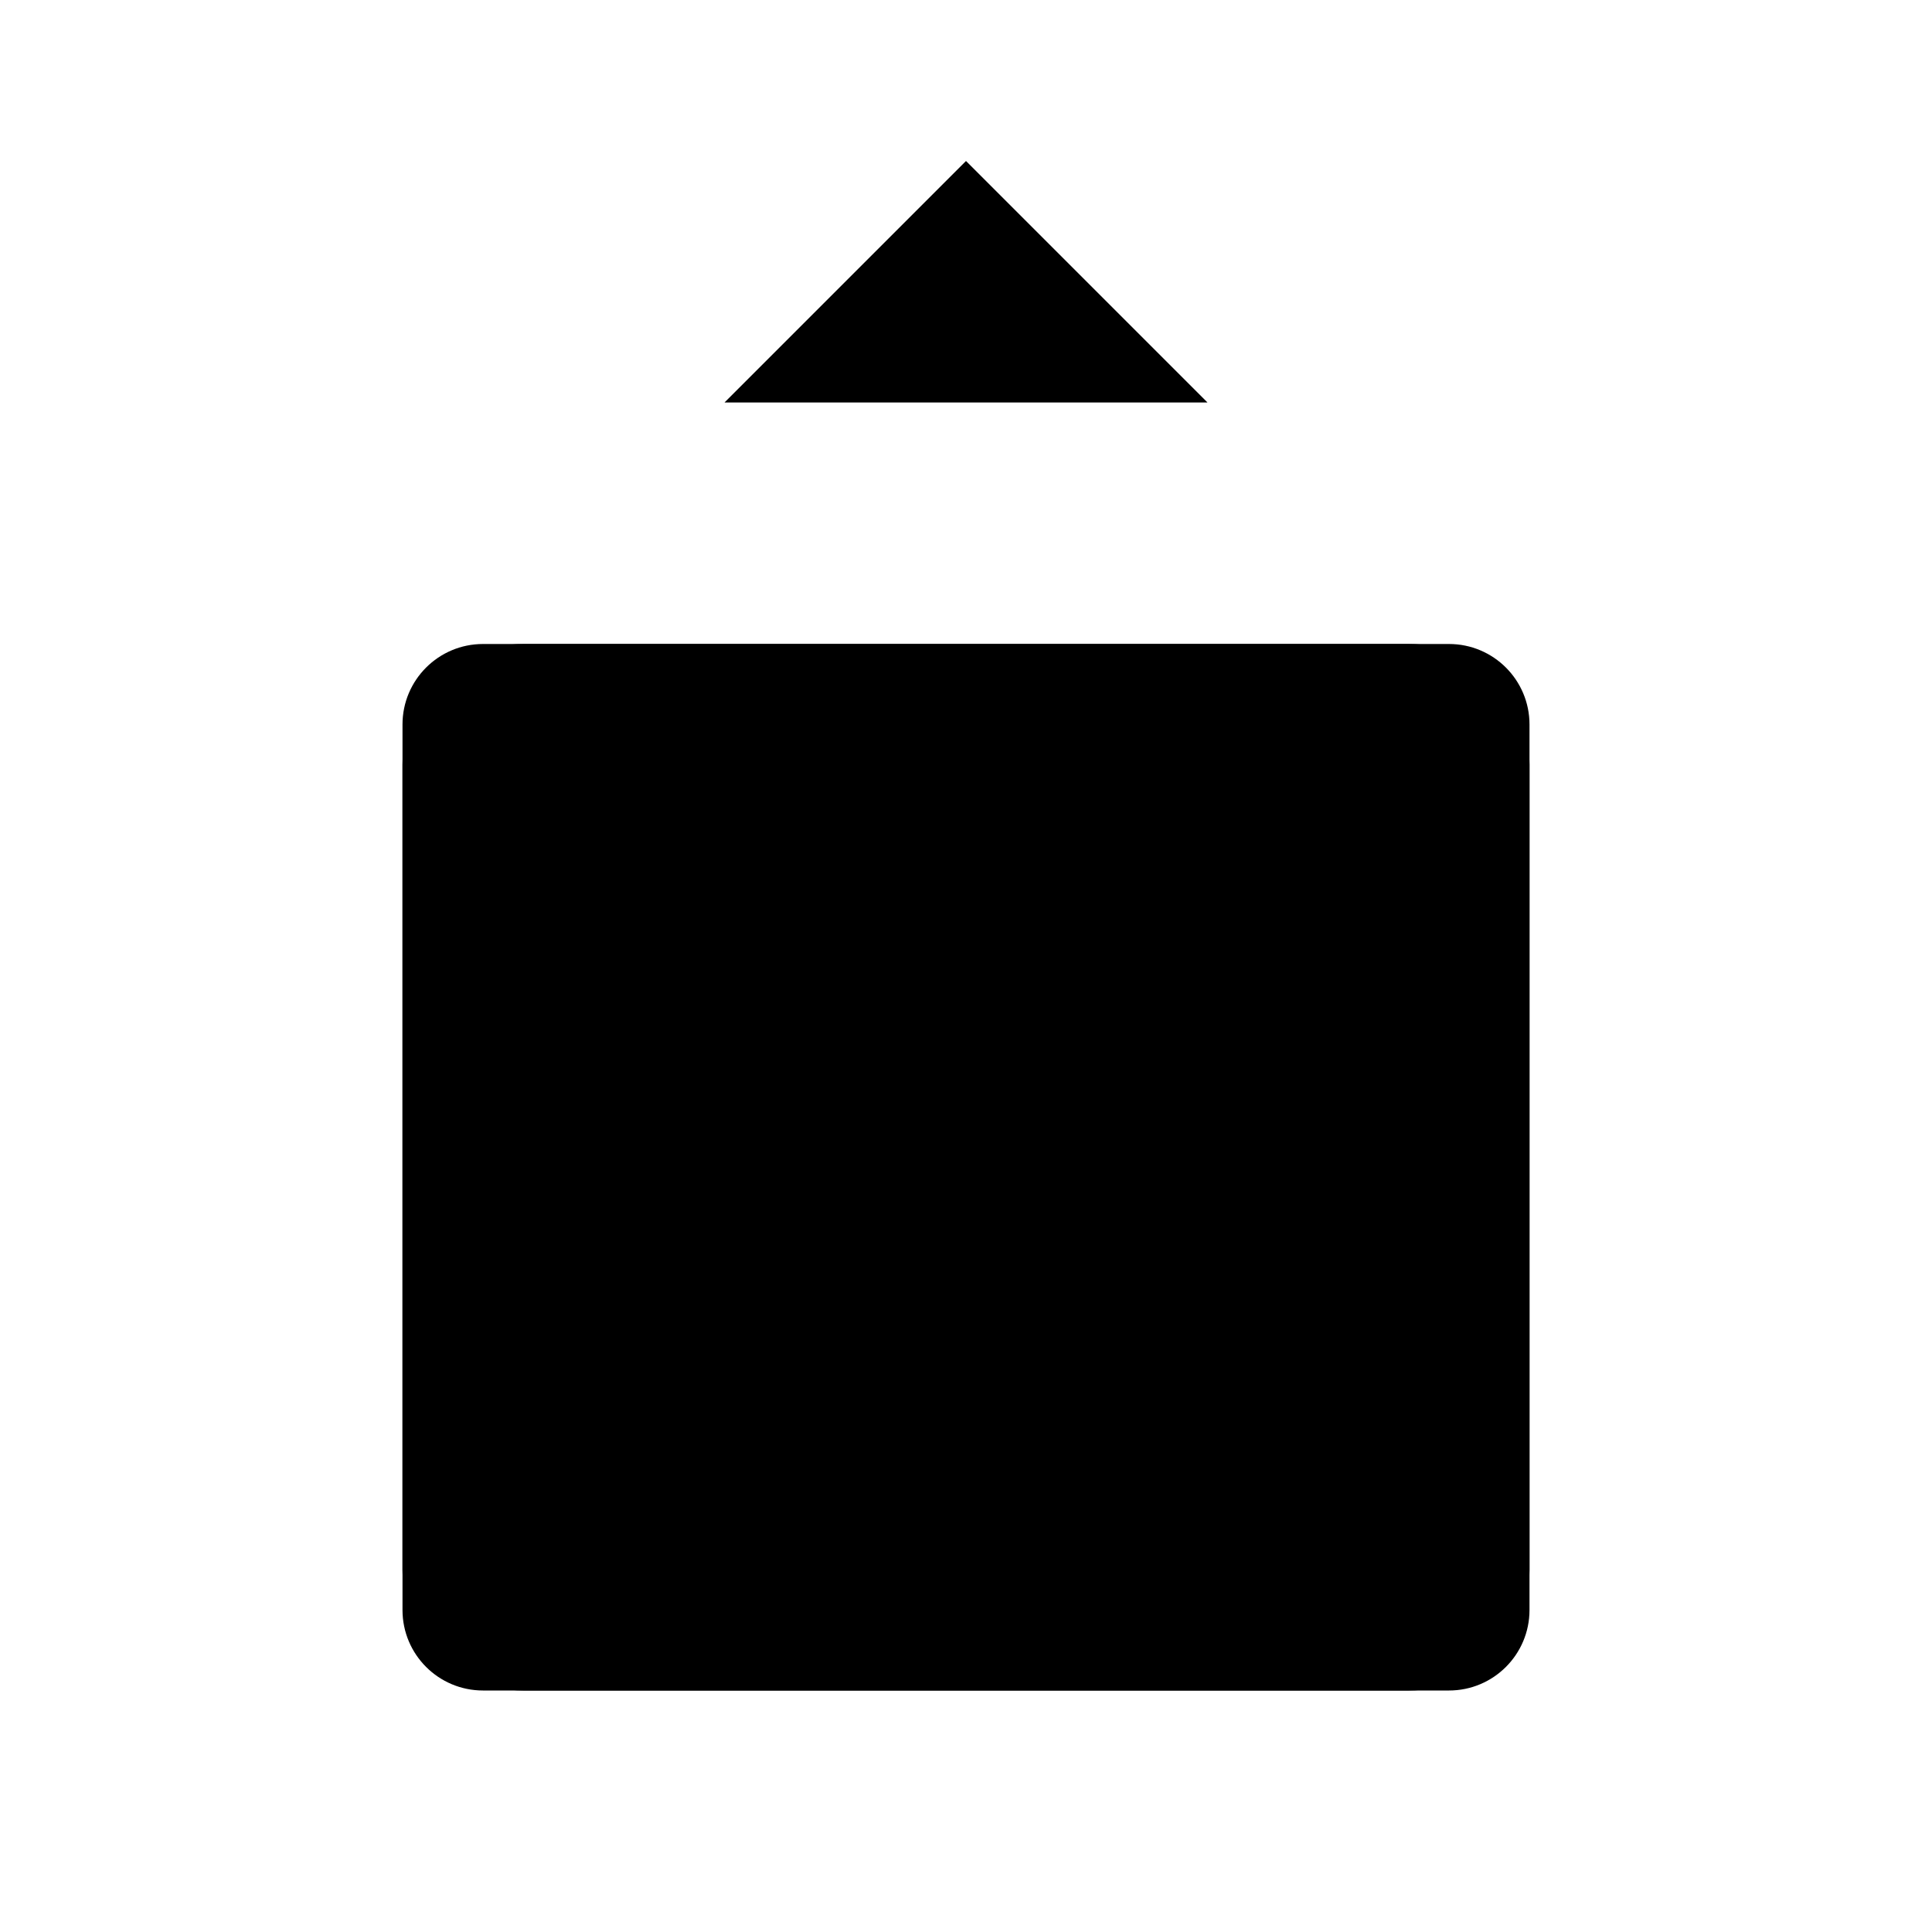
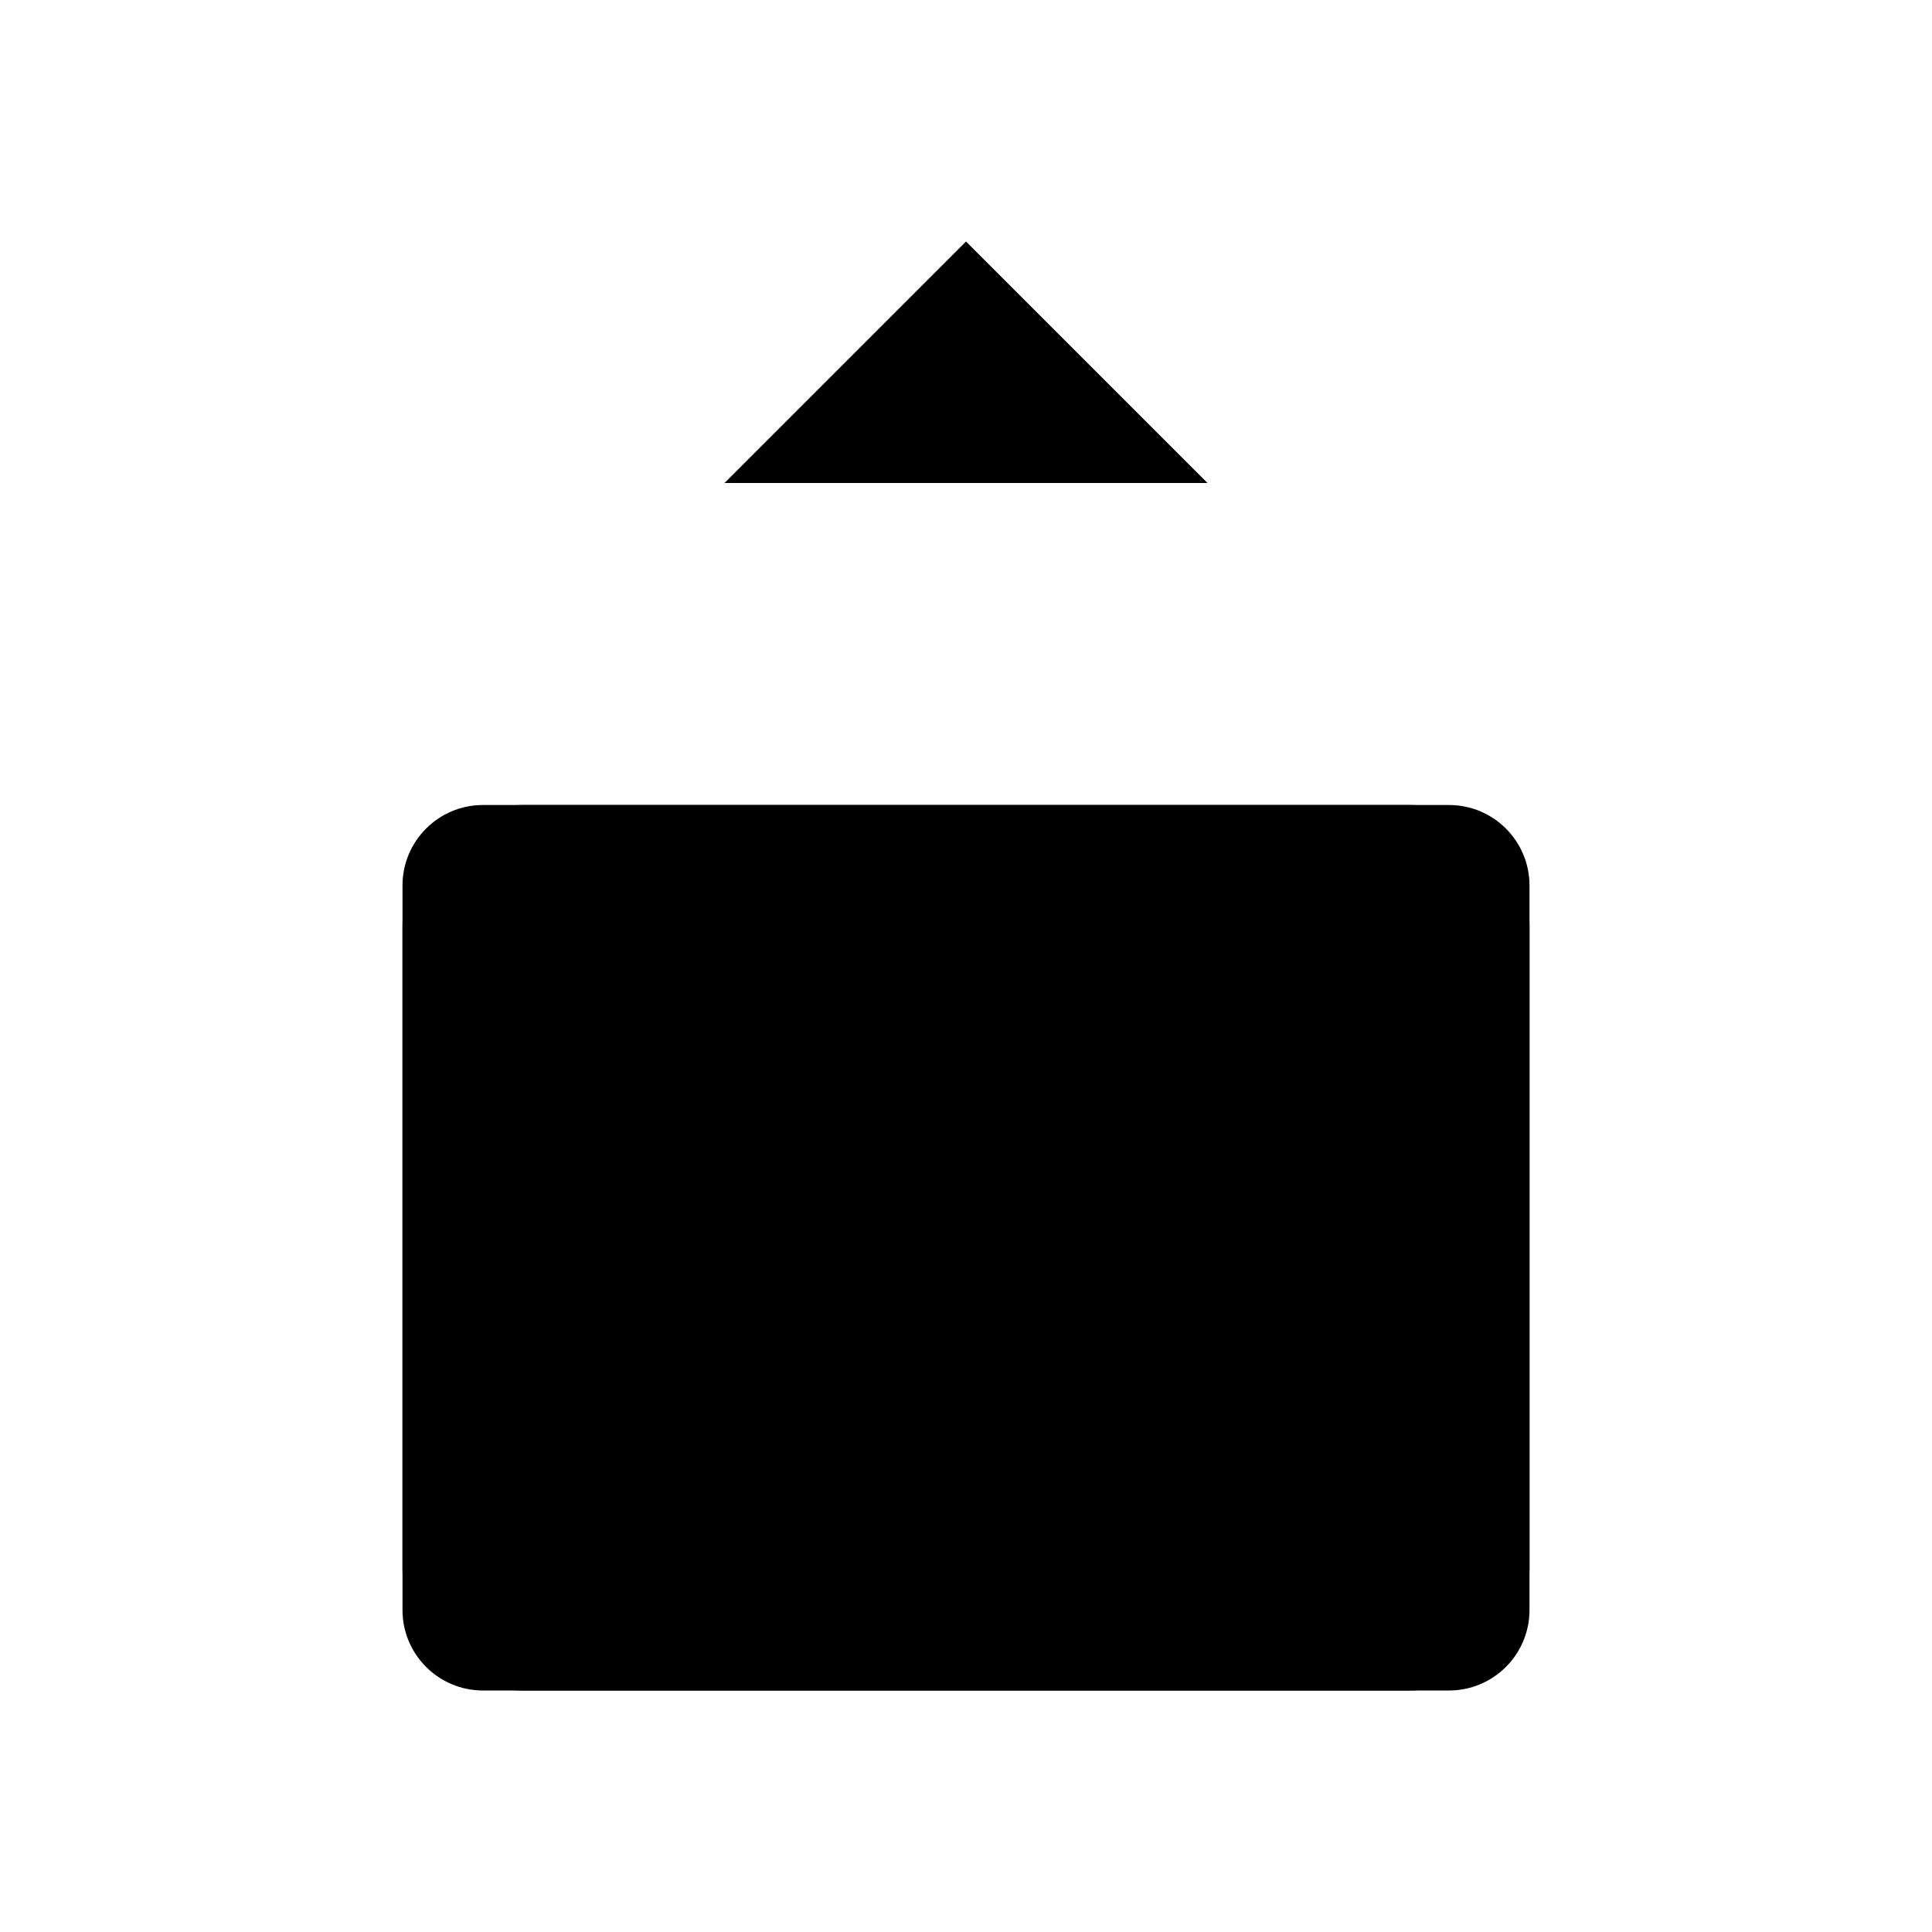
<svg viewBox="0 0 24 24">
  <g class="share">
-     <rect width="14" height="13" x="5" y="8" class="fill-(--icon-fill)" rx="1" />
-     <path d="M8 8H6.5A1.5 1.5 0 0 0 5 9.5v10A1.5 1.5 0 0 0 6.5 21h11a1.5 1.5 0 0 0 1.5-1.5v-10A1.5 1.5 0 0 0 17.5 8H16" class="fill-none stroke-current stroke-2 sl-r" />
-     <path d="M12 2v12" class="fill-none stroke-current stroke-2 sl-r" />
-     <path d="m15 5-3-3-3 3" class="fill-none stroke-current stroke-2 sl-r" />
+     <rect width="14" height="11" x="5" y="10" class="fill-(--icon-fill)" rx="1" />
+     <path d="M8 10H6.5A1.5 1.5 0 0 0 5 11.5v8A1.5 1.5 0 0 0 6.5 21h11a1.5 1.5 0 0 0 1.5-1.5v-8a1.5 1.5 0 0 0-1.5-1.5H16" class="fill-none stroke-current stroke-2 sl-r" />
+     <path d="M12 3v11" class="fill-none stroke-current stroke-2 sl-r" />
+     <path d="m15 6-3-3-3 3" class="fill-none stroke-current stroke-2 sl-r" />
  </g>
</svg>
